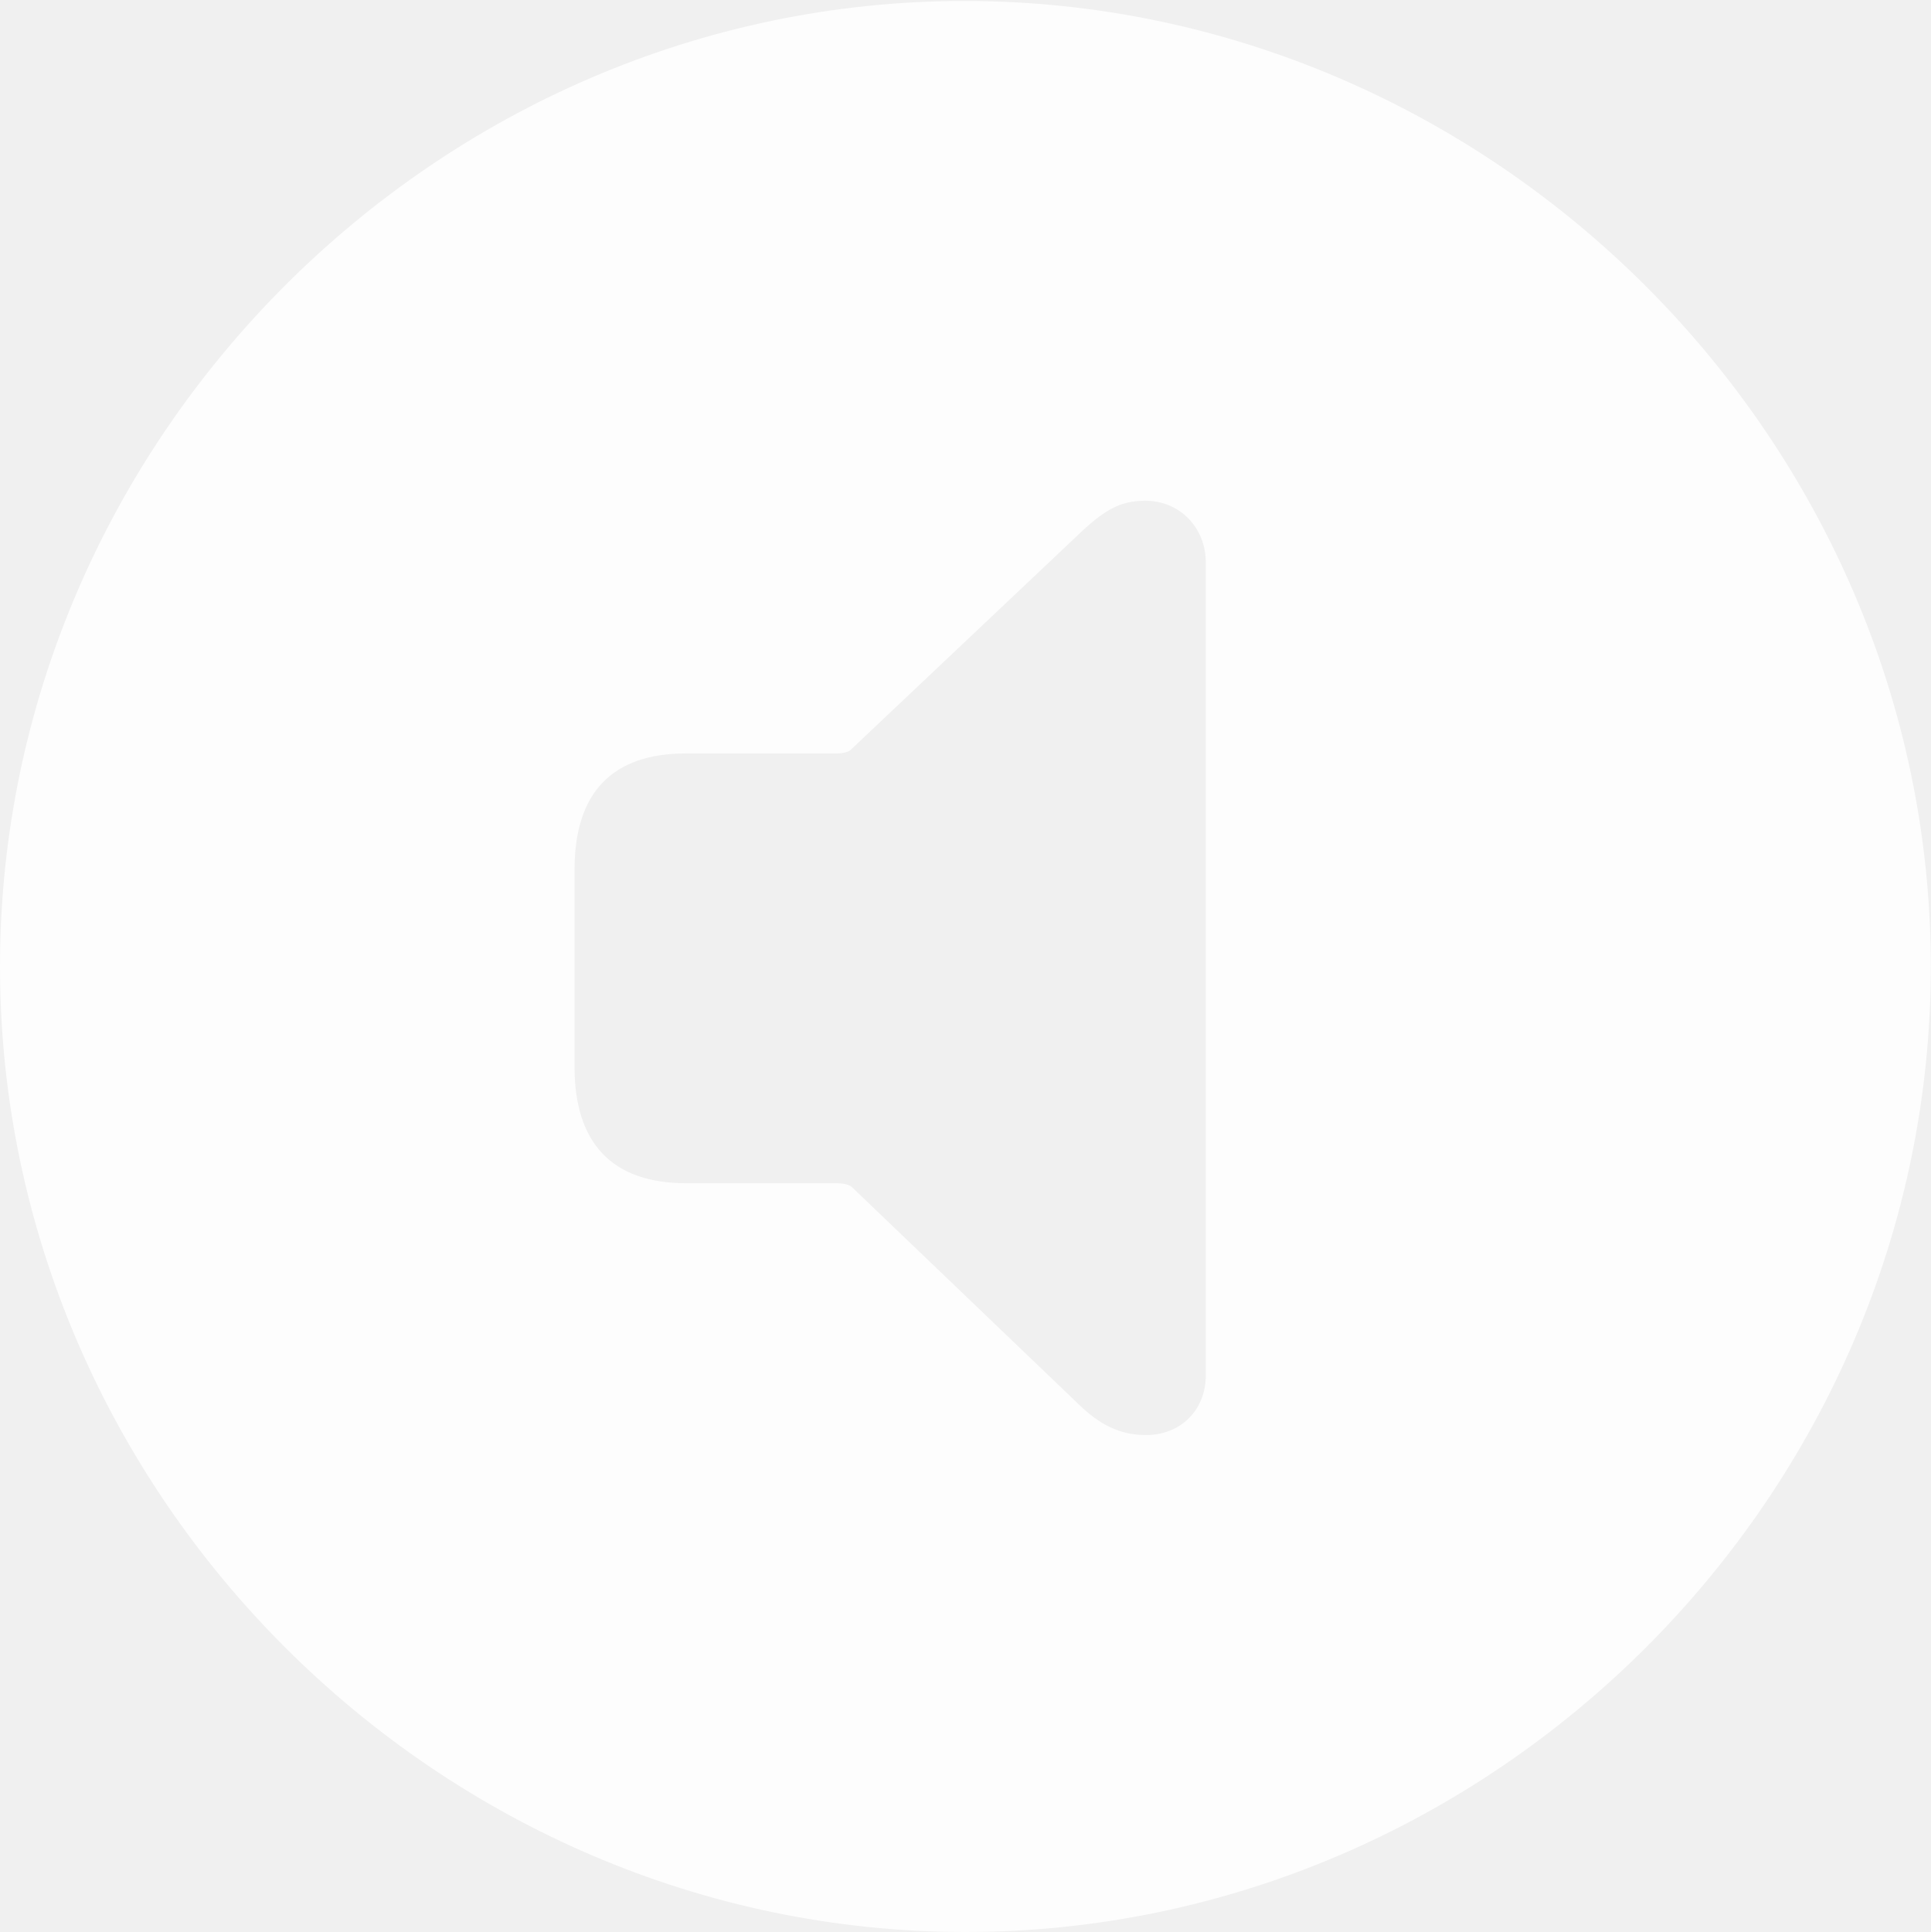
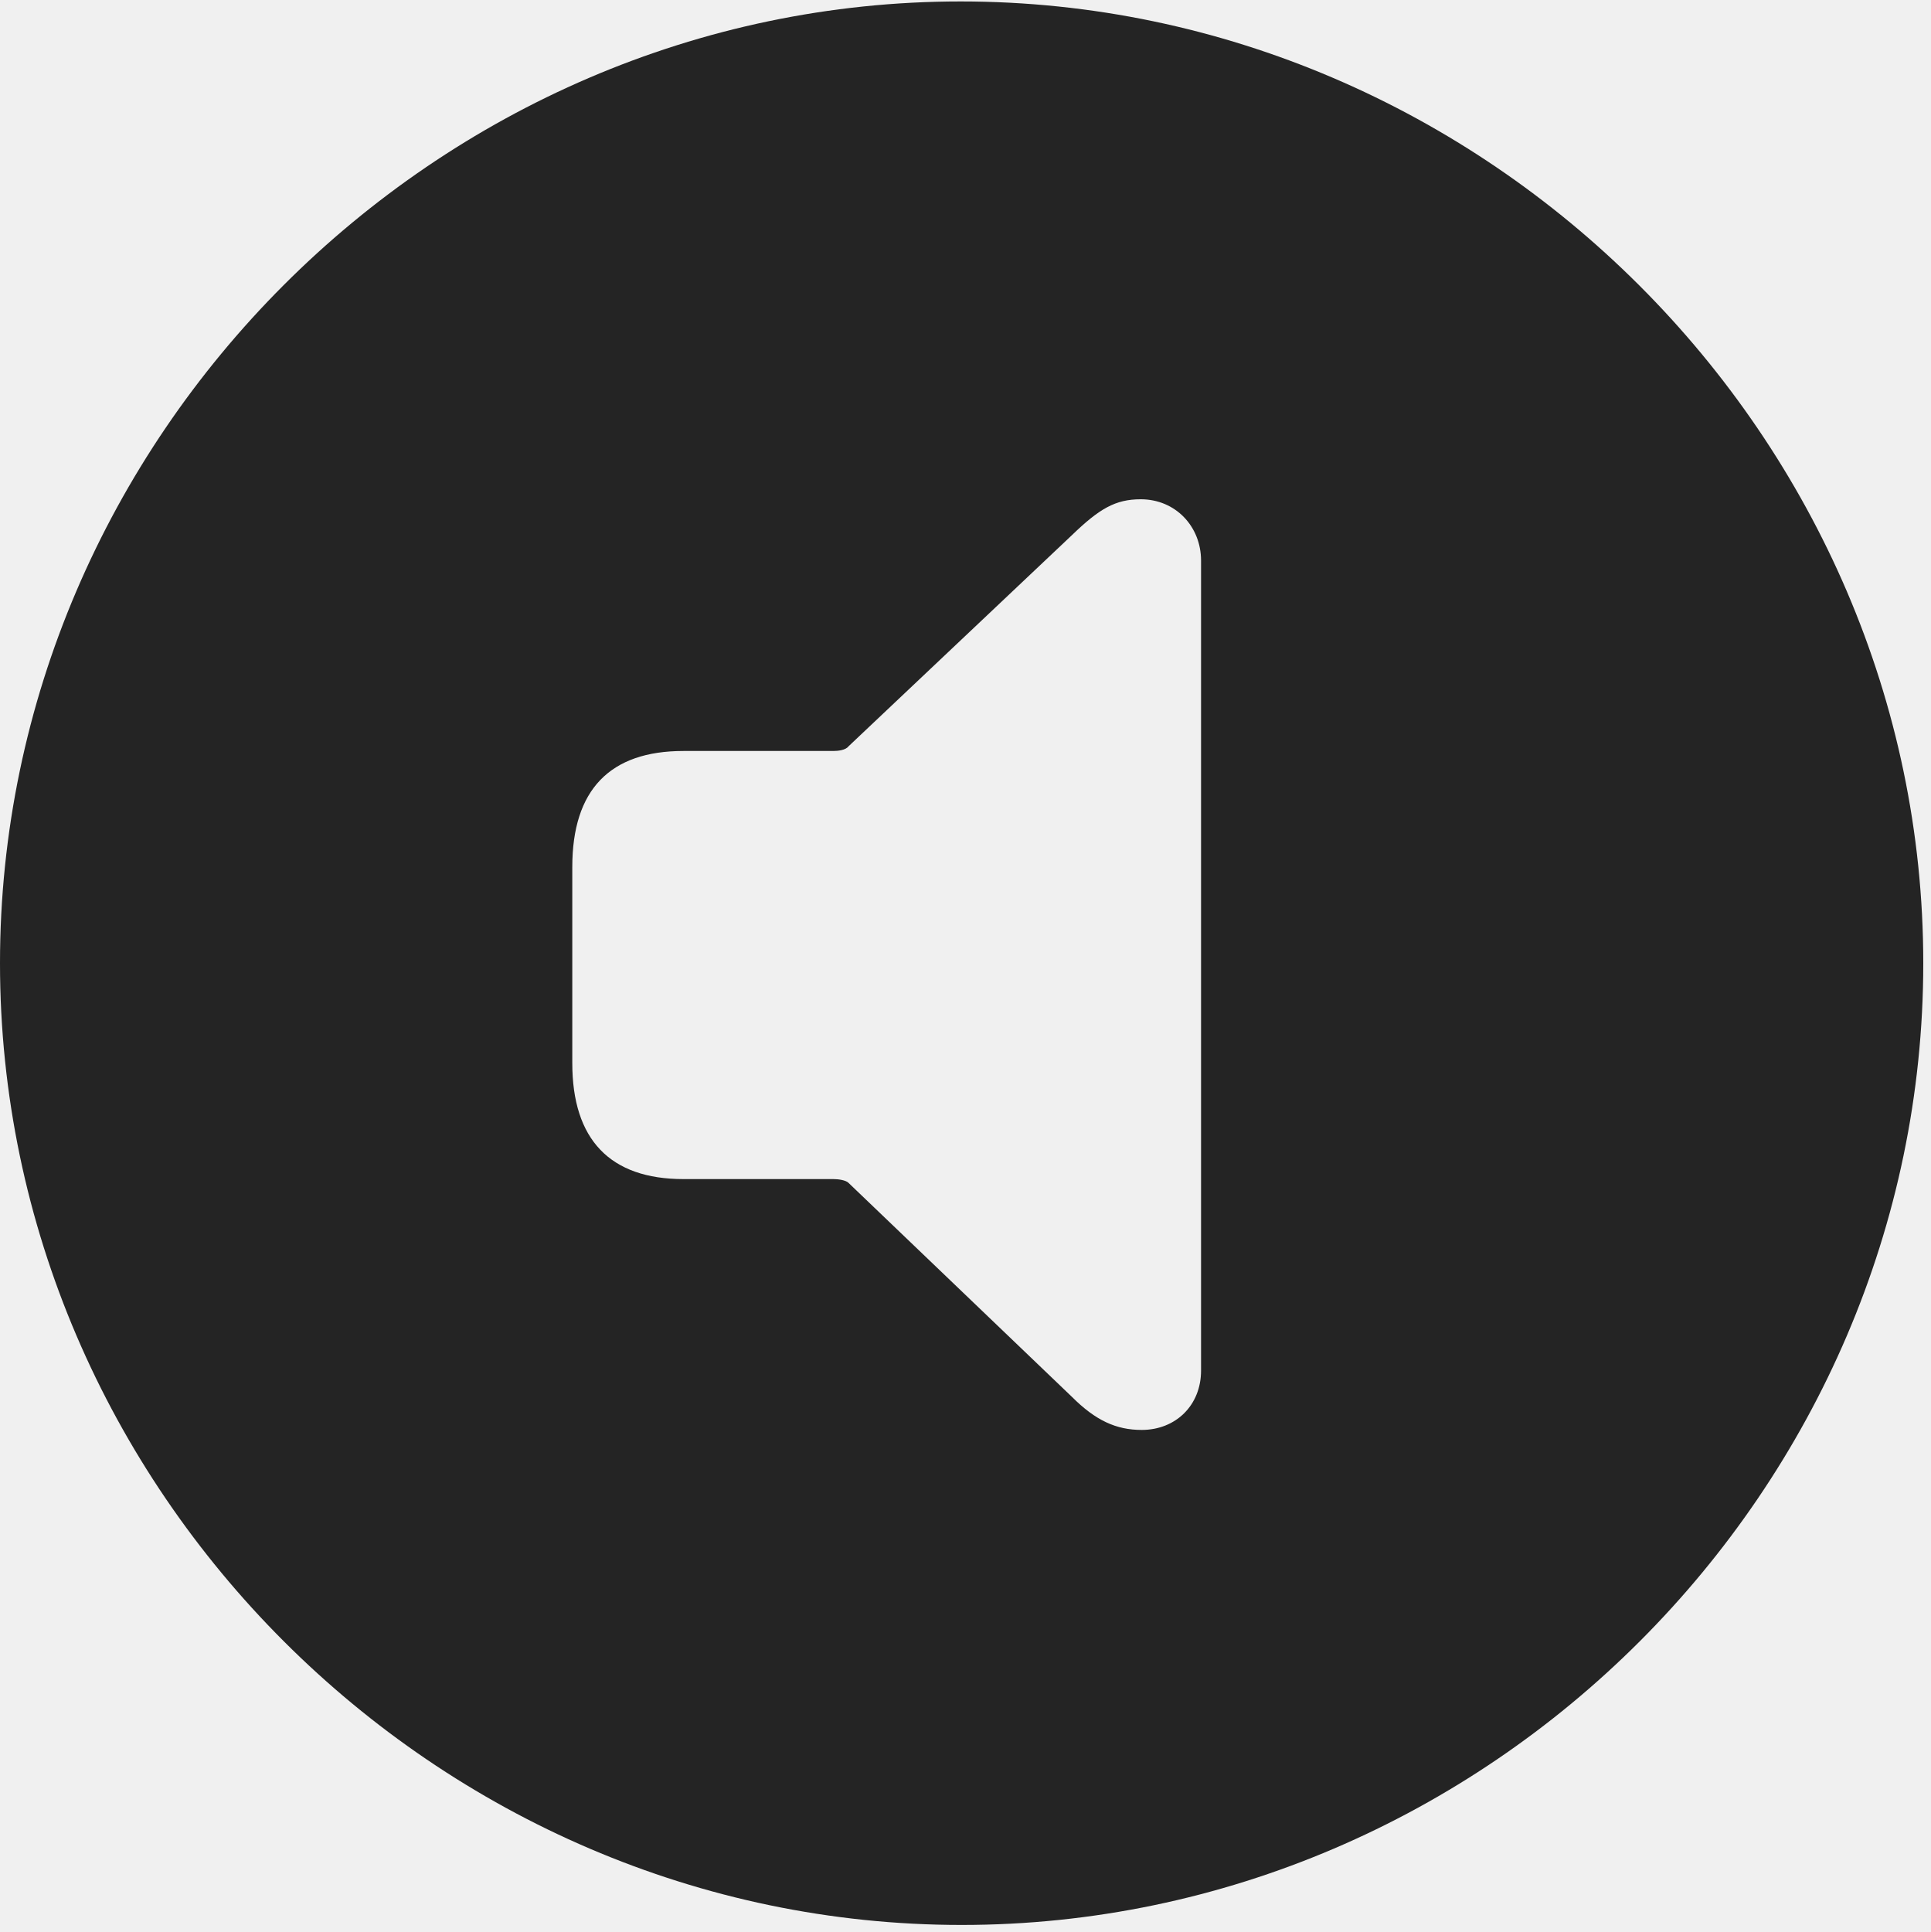
- <svg xmlns="http://www.w3.org/2000/svg" version="1.1" width="19.922" height="19.932">
+ <svg xmlns="http://www.w3.org/2000/svg" fill="currentColor" version="1.1" width="19.922" height="19.932" viewBox="0 0 20 20">
  <g>
    <rect height="19.932" opacity="0" width="19.922" x="0" y="0" />
-     <path d="M9.961 19.932C15.41 19.932 19.922 15.42 19.922 9.971C19.922 4.531 15.4 0.01 9.951 0.01C4.512 0.01 0 4.531 0 9.971C0 15.42 4.521 19.932 9.961 19.932ZM11.826 14.805C11.562 14.805 11.348 14.707 11.104 14.463L8.789 12.246C8.76 12.217 8.682 12.207 8.633 12.207L7.08 12.207C6.318 12.207 5.928 11.797 5.928 11.006L5.928 8.975C5.928 8.174 6.318 7.773 7.08 7.773L8.633 7.773C8.682 7.773 8.76 7.764 8.789 7.725L11.104 5.537C11.387 5.264 11.553 5.166 11.816 5.166C12.178 5.166 12.441 5.449 12.441 5.801L12.441 14.19C12.441 14.551 12.178 14.805 11.826 14.805Z" fill="#ffffff" fill-opacity="0.85" />
+     <path d="M9.961 19.932C15.41 19.932 19.922 15.42 19.922 9.971C19.922 4.531 15.4 0.01 9.951 0.01C4.512 0.01 0 4.531 0 9.971C0 15.42 4.521 19.932 9.961 19.932ZM11.826 14.805C11.562 14.805 11.348 14.707 11.104 14.463L8.789 12.246C8.76 12.217 8.682 12.207 8.633 12.207L7.08 12.207C6.318 12.207 5.928 11.797 5.928 11.006L5.928 8.975C5.928 8.174 6.318 7.773 7.08 7.773L8.633 7.773C8.682 7.773 8.76 7.764 8.789 7.725L11.104 5.537C11.387 5.264 11.553 5.166 11.816 5.166C12.178 5.166 12.441 5.449 12.441 5.801L12.441 14.19C12.441 14.551 12.178 14.805 11.826 14.805Z" fill-opacity="0.85" />
  </g>
</svg>
